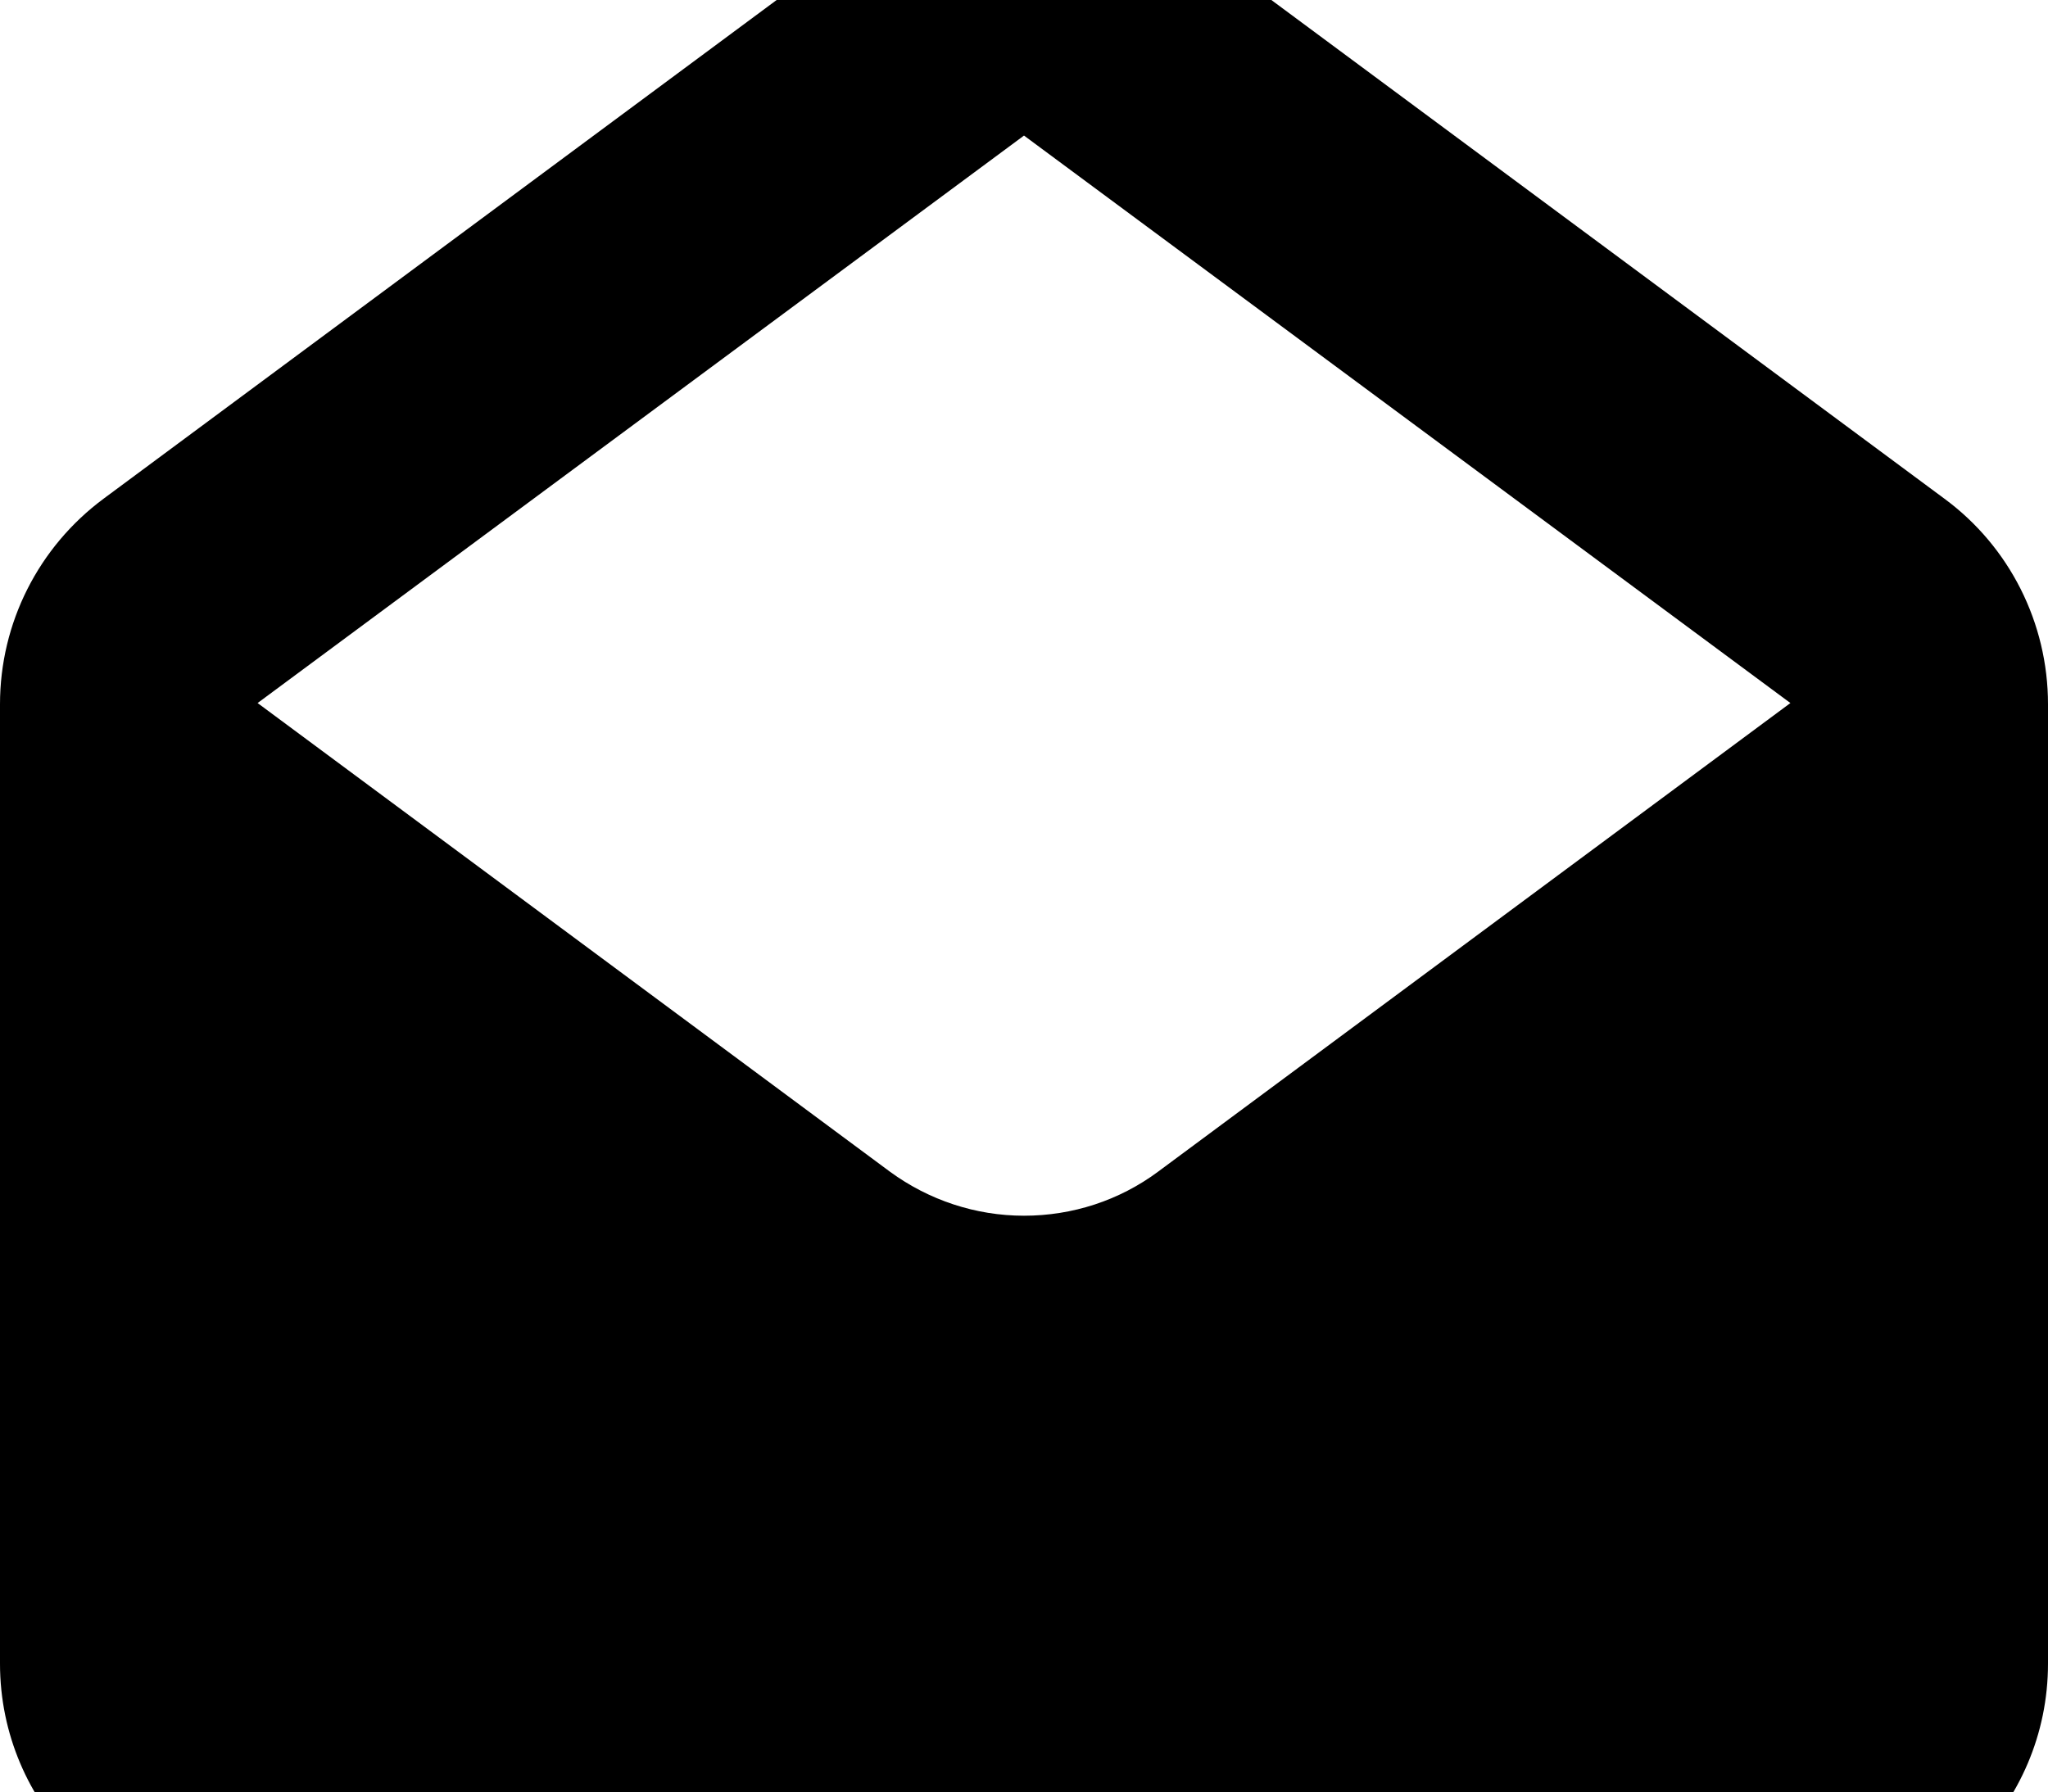
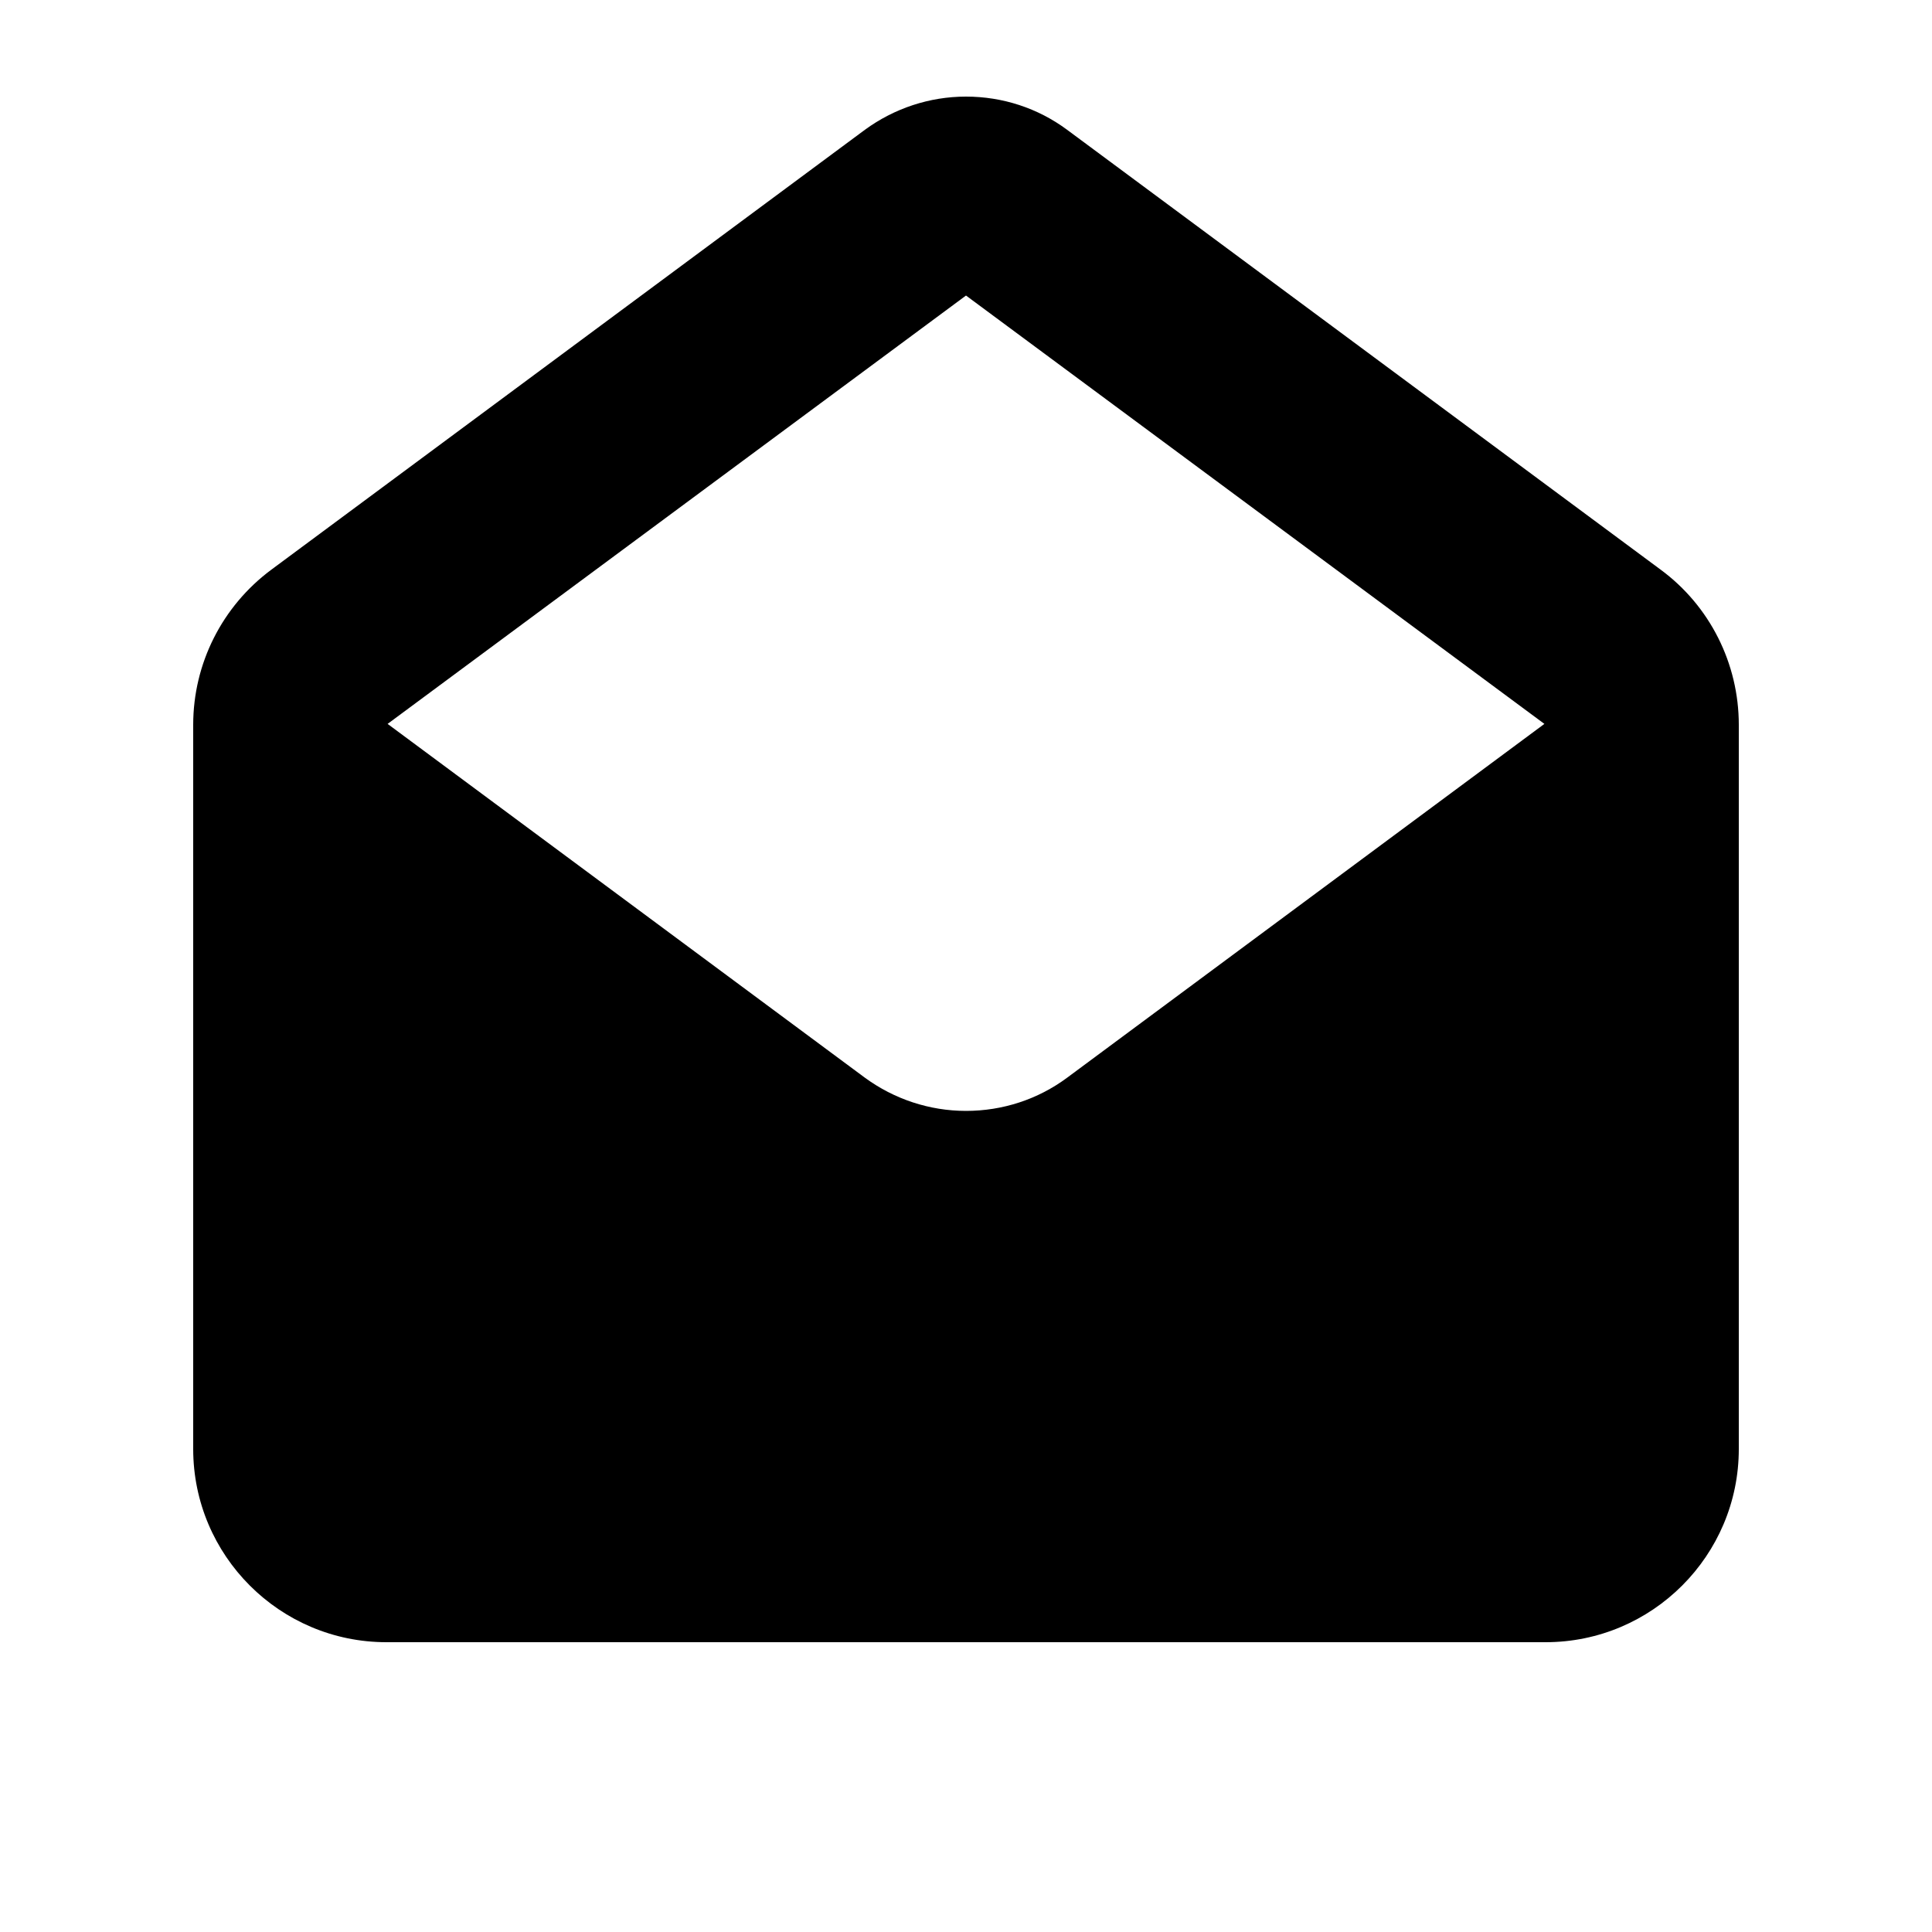
- <svg xmlns="http://www.w3.org/2000/svg" viewBox="0 0 512 448">
-   <path d="M64.4 175.8L256 33.9 447.6 175.8 289.5 293c-9.7 7.2-21.4 11-33.5 11s-23.8-3.9-33.5-11L64.4 175.8zM256-32c-12.1 0-23.8 3.9-33.5 11L25.9 124.7C9.6 136.8 0 155.8 0 176.1L0 416c0 35.3 28.7 64 64 64l384 0c35.3 0 64-28.7 64-64l0-239.9c0-20.3-9.6-39.4-25.9-51.4L289.5-21c-9.7-7.2-21.4-11-33.5-11z" />
+ <svg xmlns="http://www.w3.org/2000/svg" viewBox="0 0 640 640">
+   <path d="M128.4 239.8L320 97.9L511.6 239.8L353.5 357C343.8 364.2 332.1 368 320 368C307.9 368 296.2 364.1 286.5 357L128.4 239.8zM320 32C307.9 32 296.2 35.9 286.5 43L89.9 188.7C73.6 200.8 64 219.8 64 240.1L64 480C64 515.3 92.7 544 128 544L512 544C547.3 544 576 515.3 576 480L576 240.1C576 219.8 566.4 200.7 550.1 188.7L353.5 43C343.8 35.8 332.1 32 320 32z" />
</svg>
